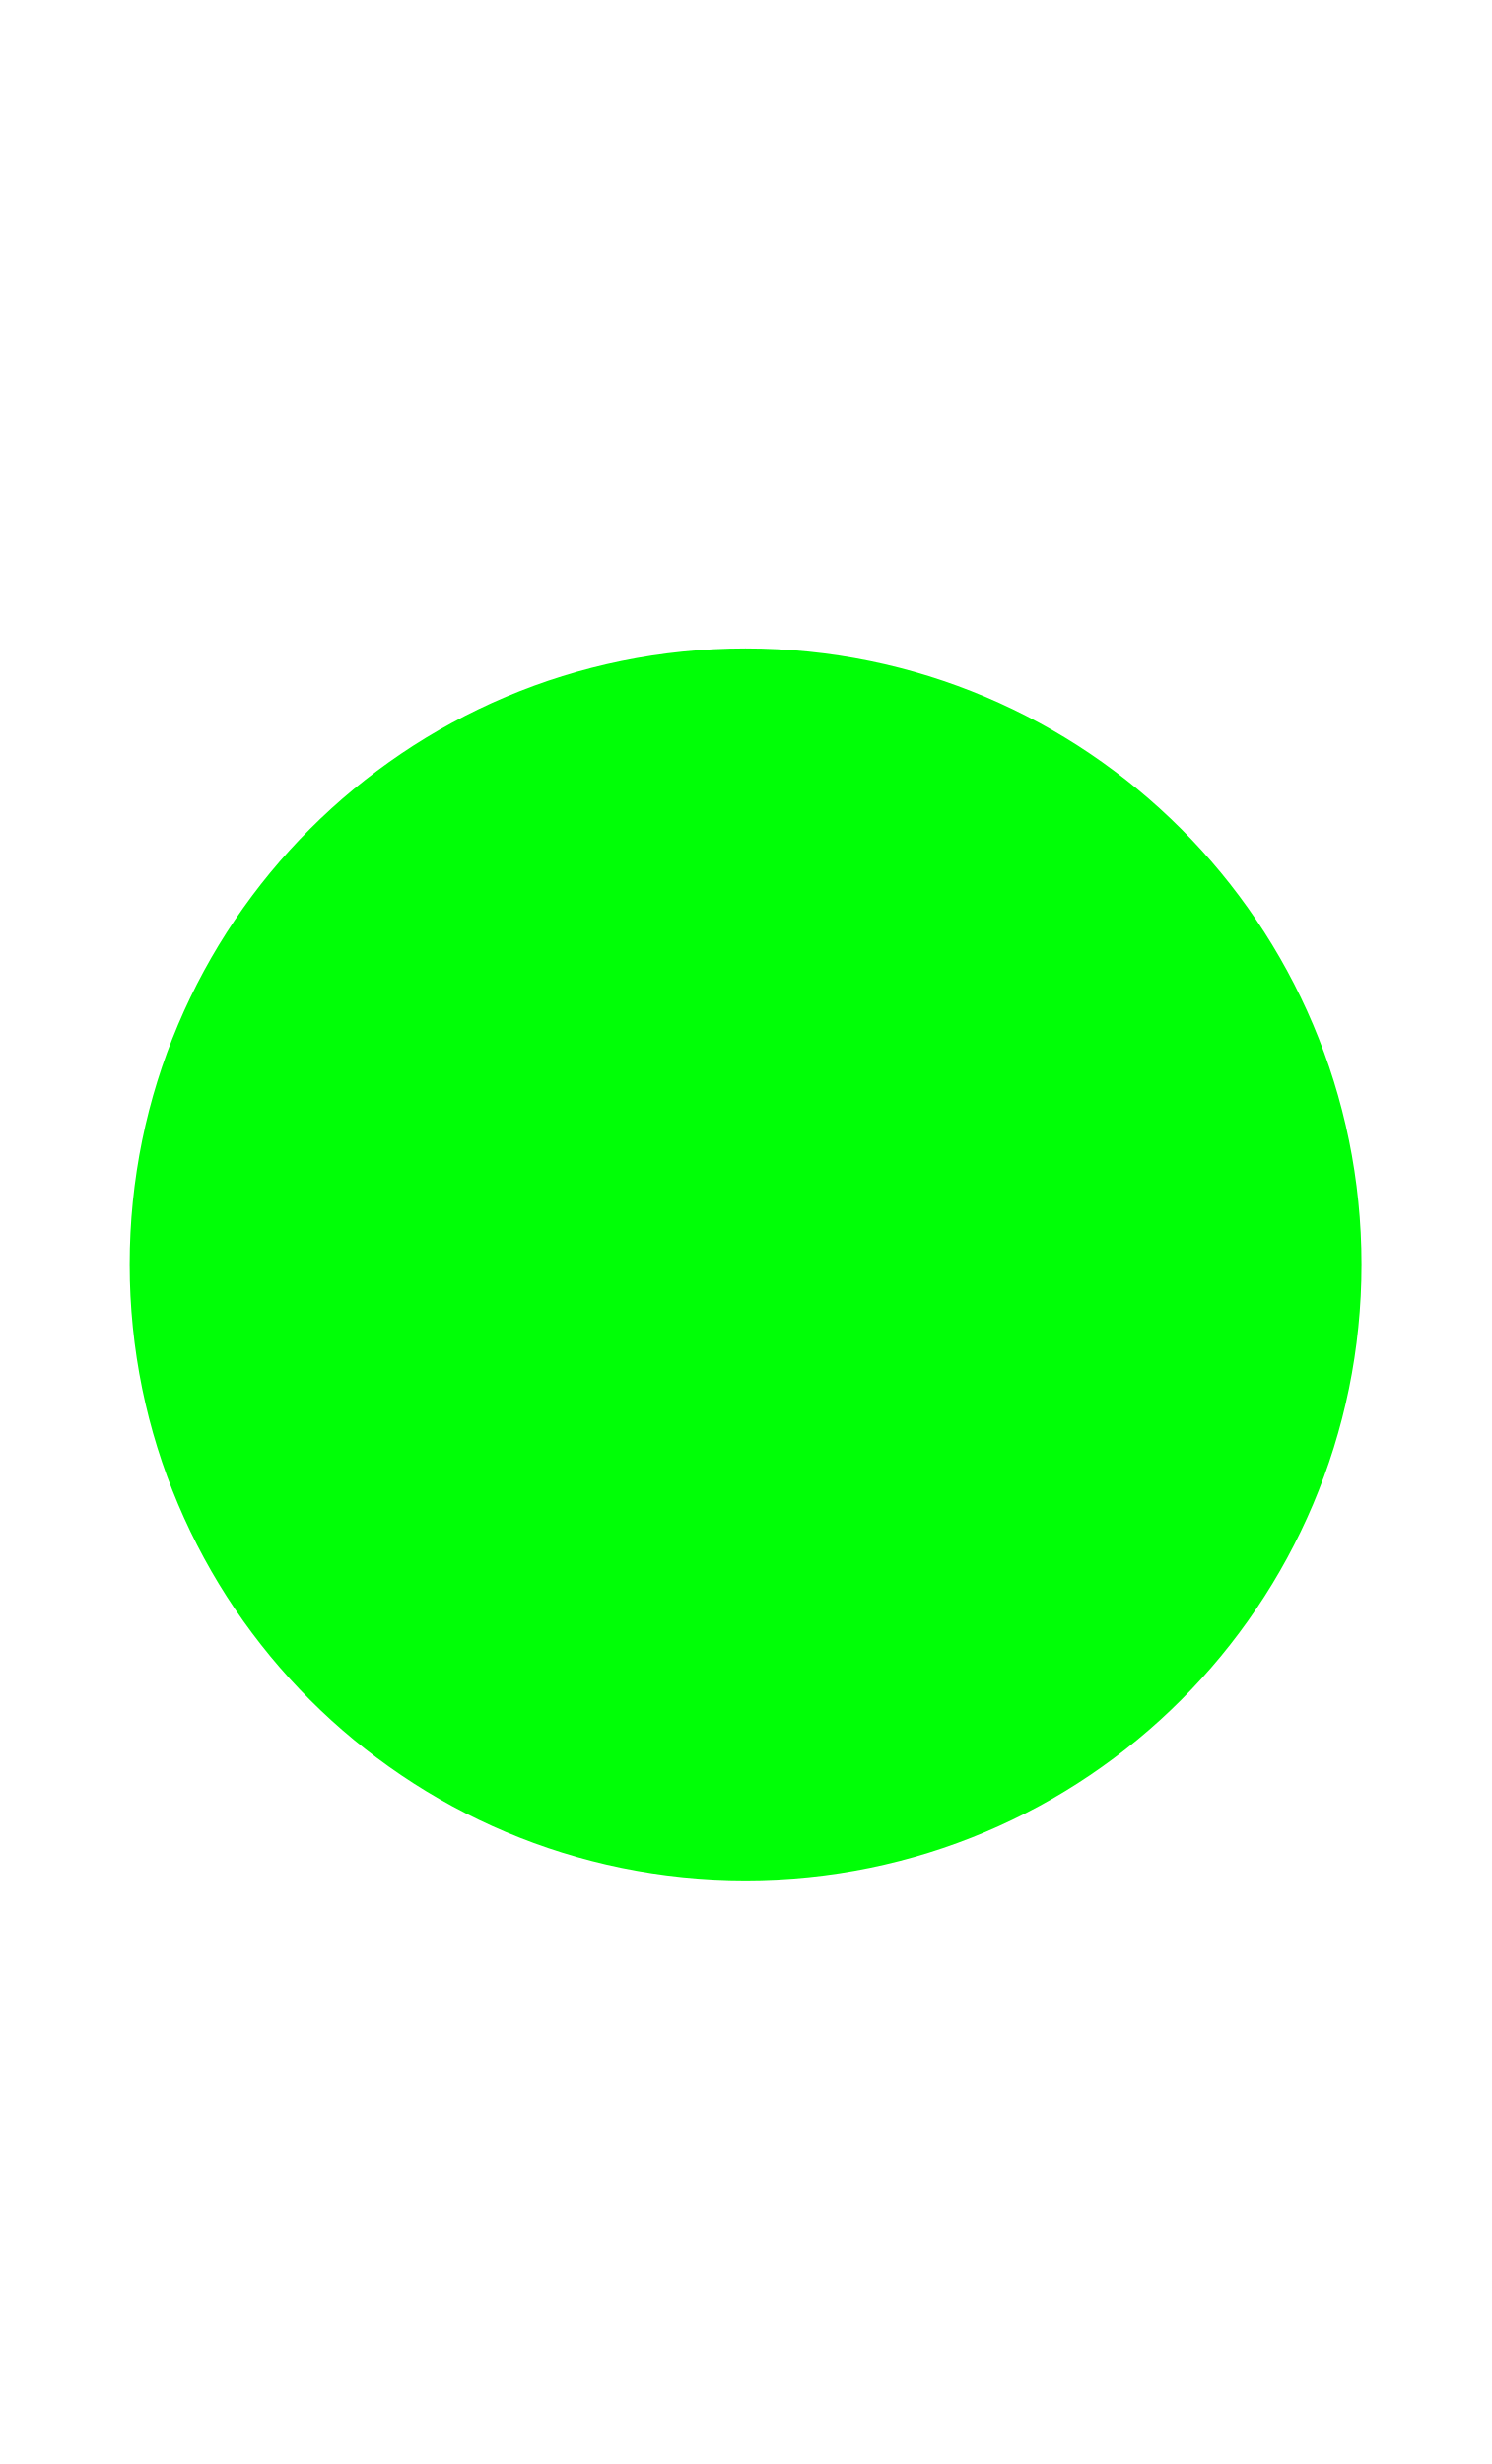
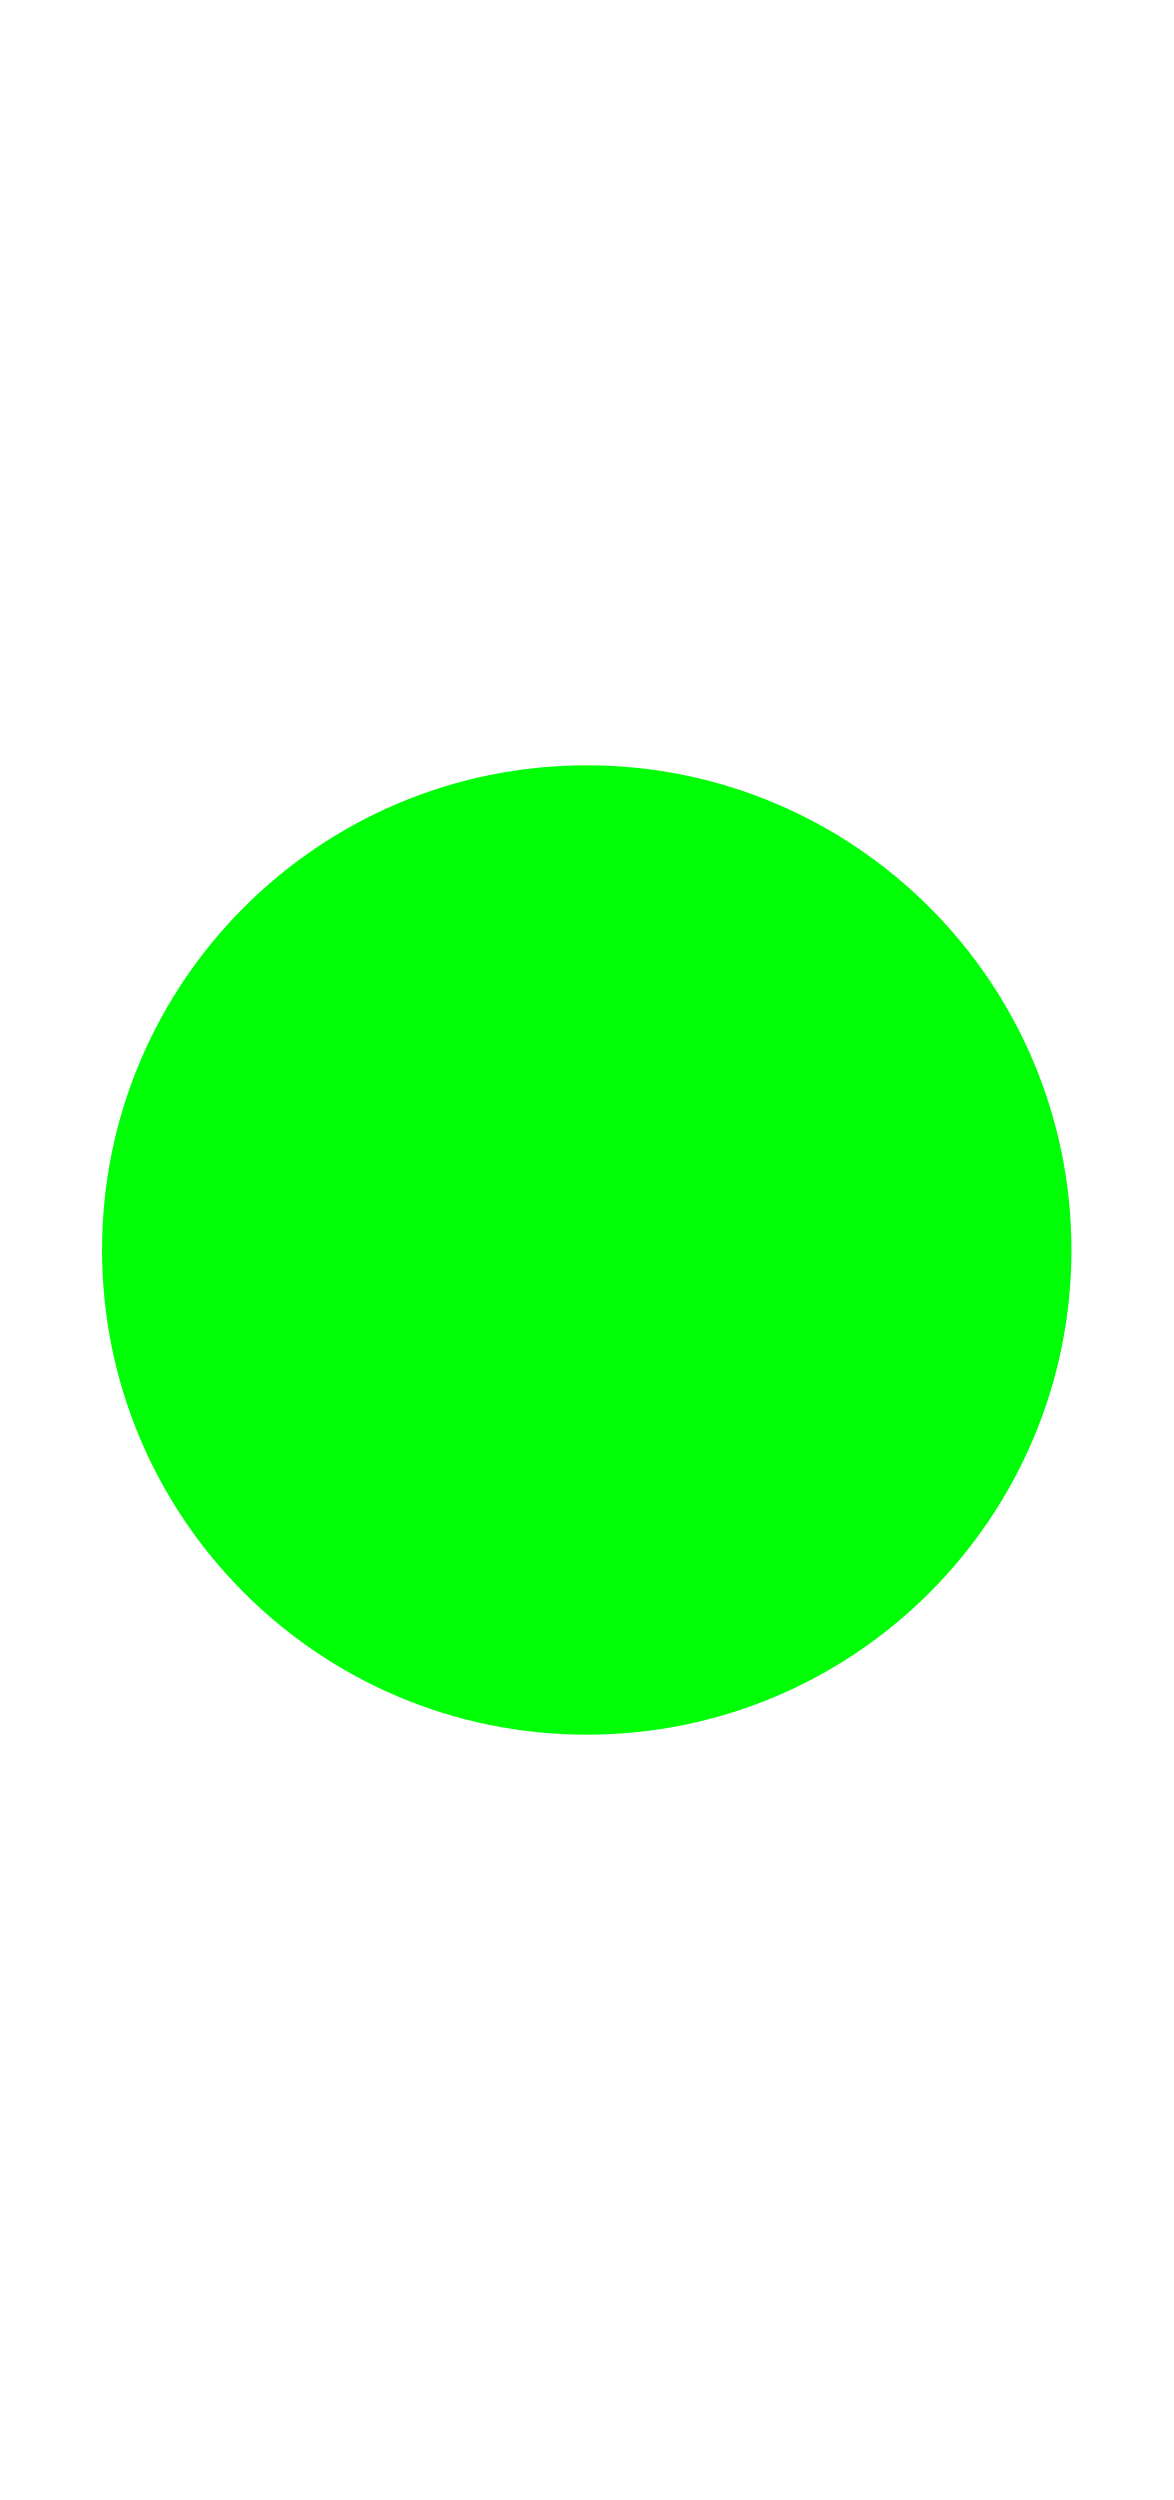
- <svg xmlns="http://www.w3.org/2000/svg" width="23" height="38" viewBox="0 0 23 38" fill="none">
-   <circle cx="11.5" cy="19.5" r="9.5" fill="#00FF06" />
-   <path fill-rule="evenodd" clip-rule="evenodd" d="M2.25 19.25C2.25 24.221 6.279 28.25 11.25 28.25C16.221 28.25 20.25 24.221 20.25 19.25C20.25 14.279 16.221 10.25 11.25 10.25C6.279 10.25 2.25 14.279 2.25 19.25ZM0.25 19.25C0.25 25.158 4.907 29.977 10.75 30.239L10.75 30.25L10.75 36.25C10.75 36.802 11.198 37.25 11.75 37.25C12.302 37.25 12.75 36.802 12.75 36.25L12.75 30.25C12.75 30.216 12.748 30.182 12.745 30.149C18.113 29.42 22.25 24.818 22.25 19.25C22.25 13.682 18.113 9.08 12.745 8.351C12.748 8.318 12.75 8.284 12.75 8.25L12.75 1.75C12.75 1.198 12.302 0.75 11.75 0.75C11.198 0.75 10.75 1.198 10.75 1.75L10.75 8.25C10.75 8.254 10.75 8.257 10.75 8.261C4.907 8.523 0.25 13.342 0.25 19.25Z" />
+ <svg xmlns="http://www.w3.org/2000/svg" width="23" height="49" viewBox="0 0 23 49" fill="none">
+   <circle cx="11.5" cy="24.5" r="9.5" fill="#00FF06" />
+   <path fill-rule="evenodd" clip-rule="evenodd" d="M2.25 24.25C2.25 29.221 6.279 33.25 11.25 33.25C16.221 33.25 20.25 29.221 20.25 24.25C20.25 19.279 16.221 15.25 11.25 15.25C6.279 15.25 2.25 19.279 2.25 24.25ZM0.25 24.25C0.25 30.158 4.907 34.977 10.75 35.239L10.75 35.25L10.75 48C10.75 48.552 11.198 49 11.75 49C12.302 49 12.75 48.552 12.75 48L12.75 35.25C12.75 35.216 12.748 35.182 12.745 35.149C18.113 34.42 22.25 29.818 22.25 24.25C22.25 18.745 18.206 14.184 12.927 13.377C12.974 13.261 13 13.133 13 13L13 1C13 0.448 12.552 -4.23901e-07 12 -4.48042e-07C11.448 -4.72183e-07 11 0.448 11 1L11 13C11 13.087 11.011 13.172 11.032 13.252C5.058 13.368 0.25 18.248 0.25 24.25Z" />
</svg>
